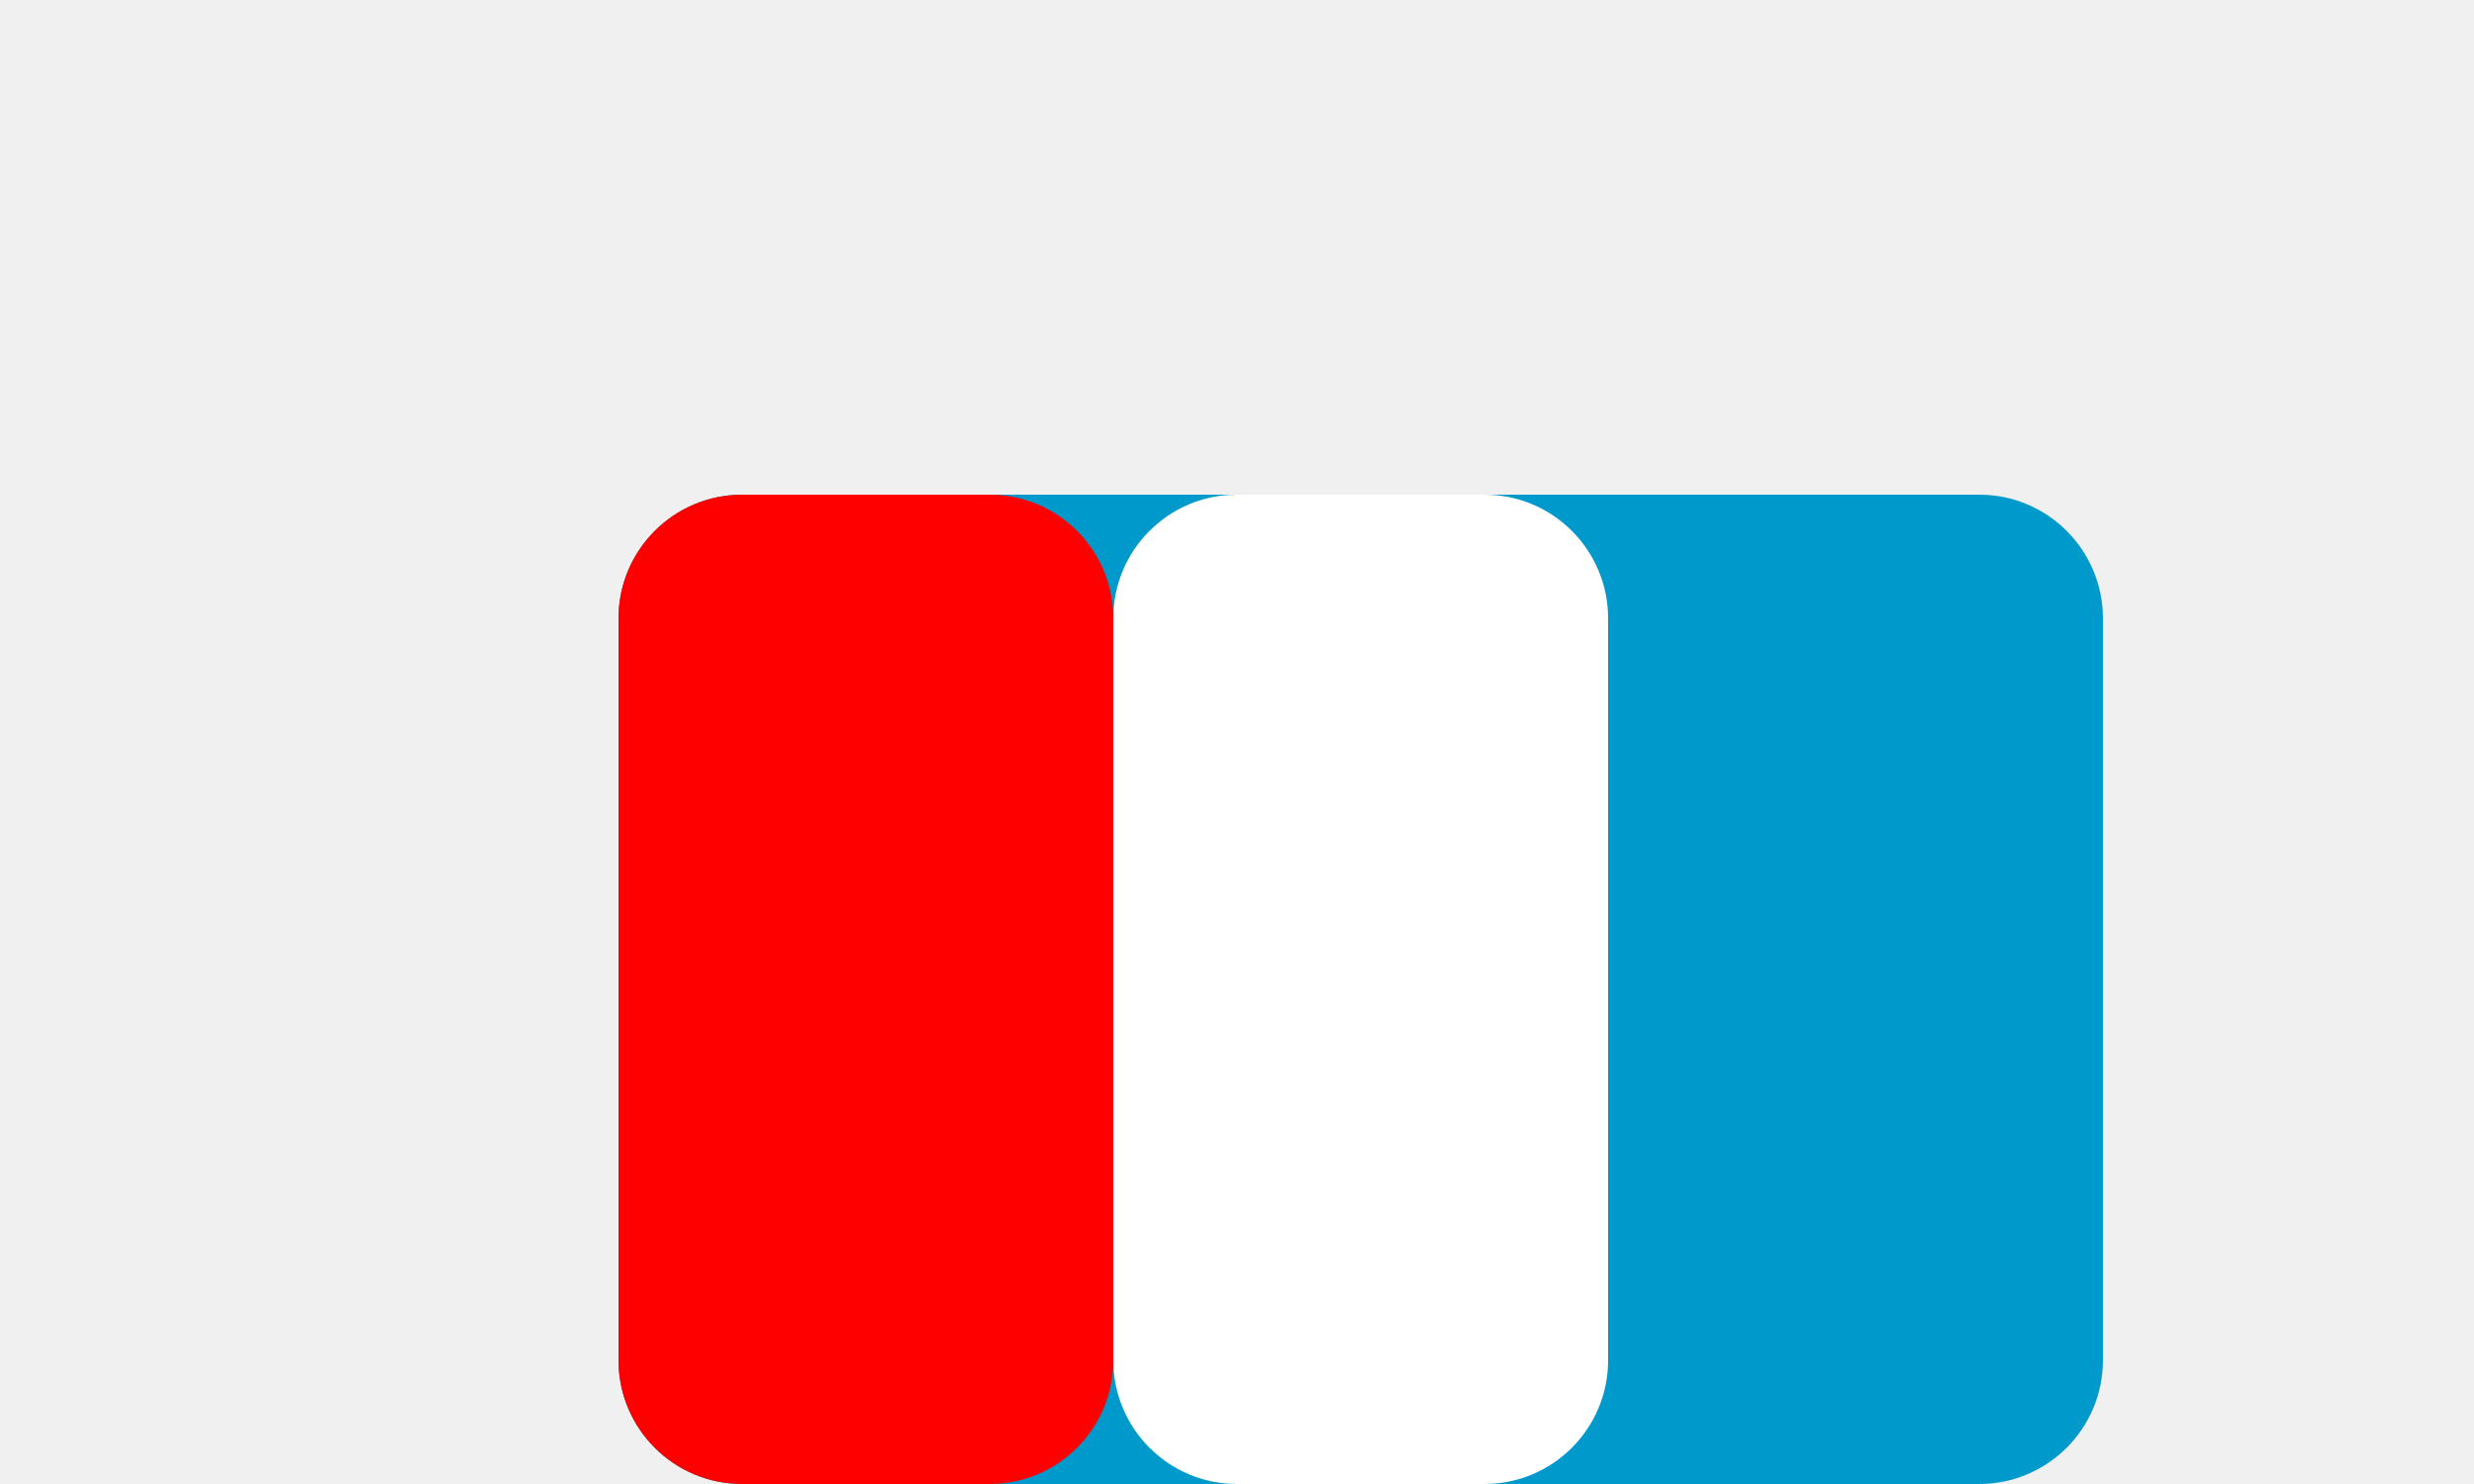
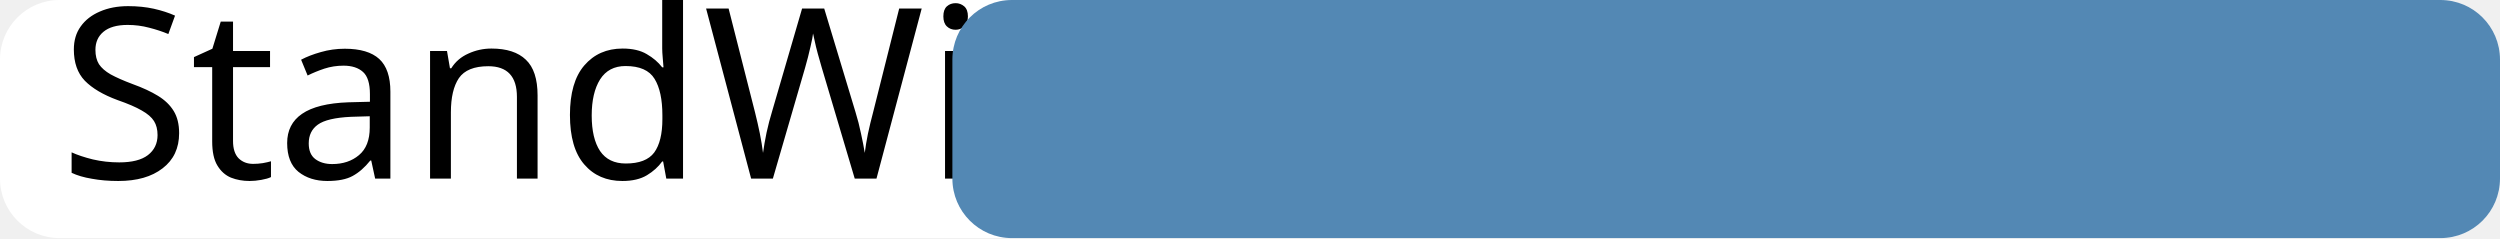
- <svg xmlns="http://www.w3.org/2000/svg" width="200" height="120">
-   <text x="10" y="60" style="font-size:18px; transform: rotate(90deg); transform-origin: left;">StandWithPalestine</text>
-   <rect x="50" y="40" width="120" height="80" fill="#0099cc" rx="10" />
-   <rect x="50" y="40" width="40" height="80" fill="#ff0000" rx="10" />
-   <rect x="90" y="40" width="40" height="80" fill="#ffffff" rx="10" />
+ <svg xmlns="http://www.w3.org/2000/svg" width="210" height="20">
+   <rect rx="5" width="210" height="20" fill="#fff" />
+   <text x="5" y="15" font-size="20" fill="#000" font-family="sans-serif" text-anchor="start">StandWithPalestine</text>
+   <rect x="80" rx="5" width="130" height="20" fill="#5388b4" />
</svg>
